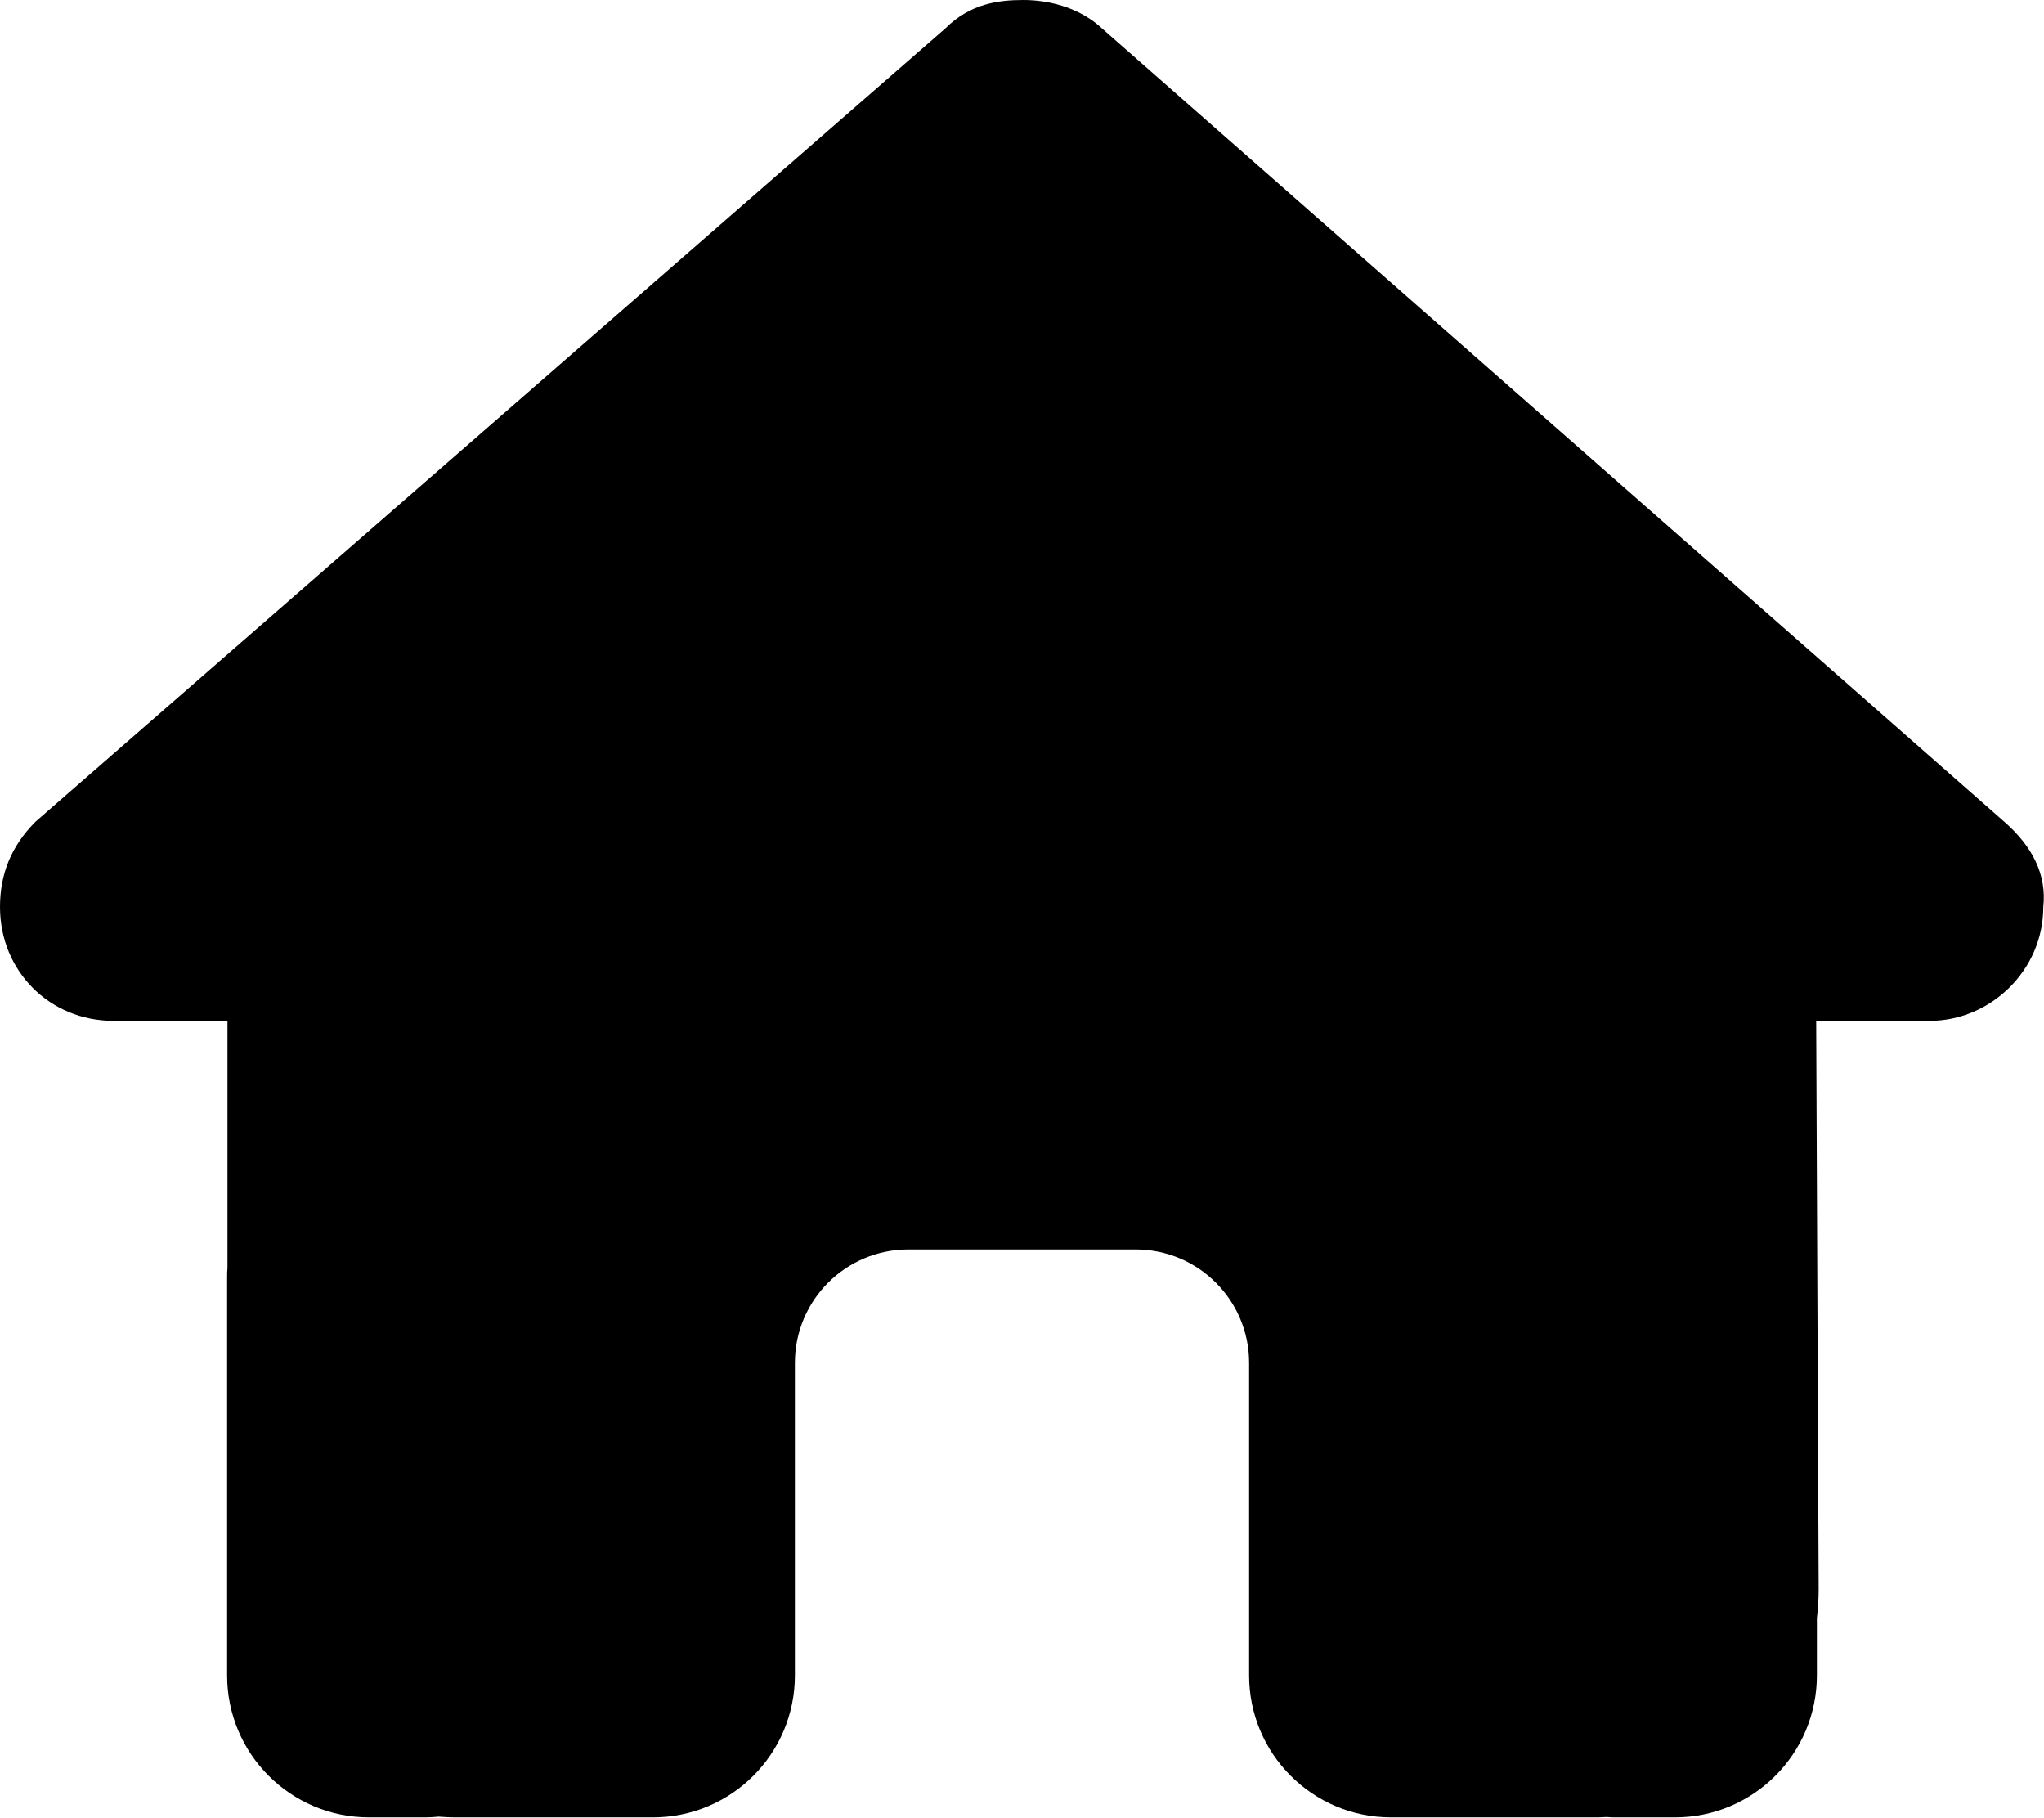
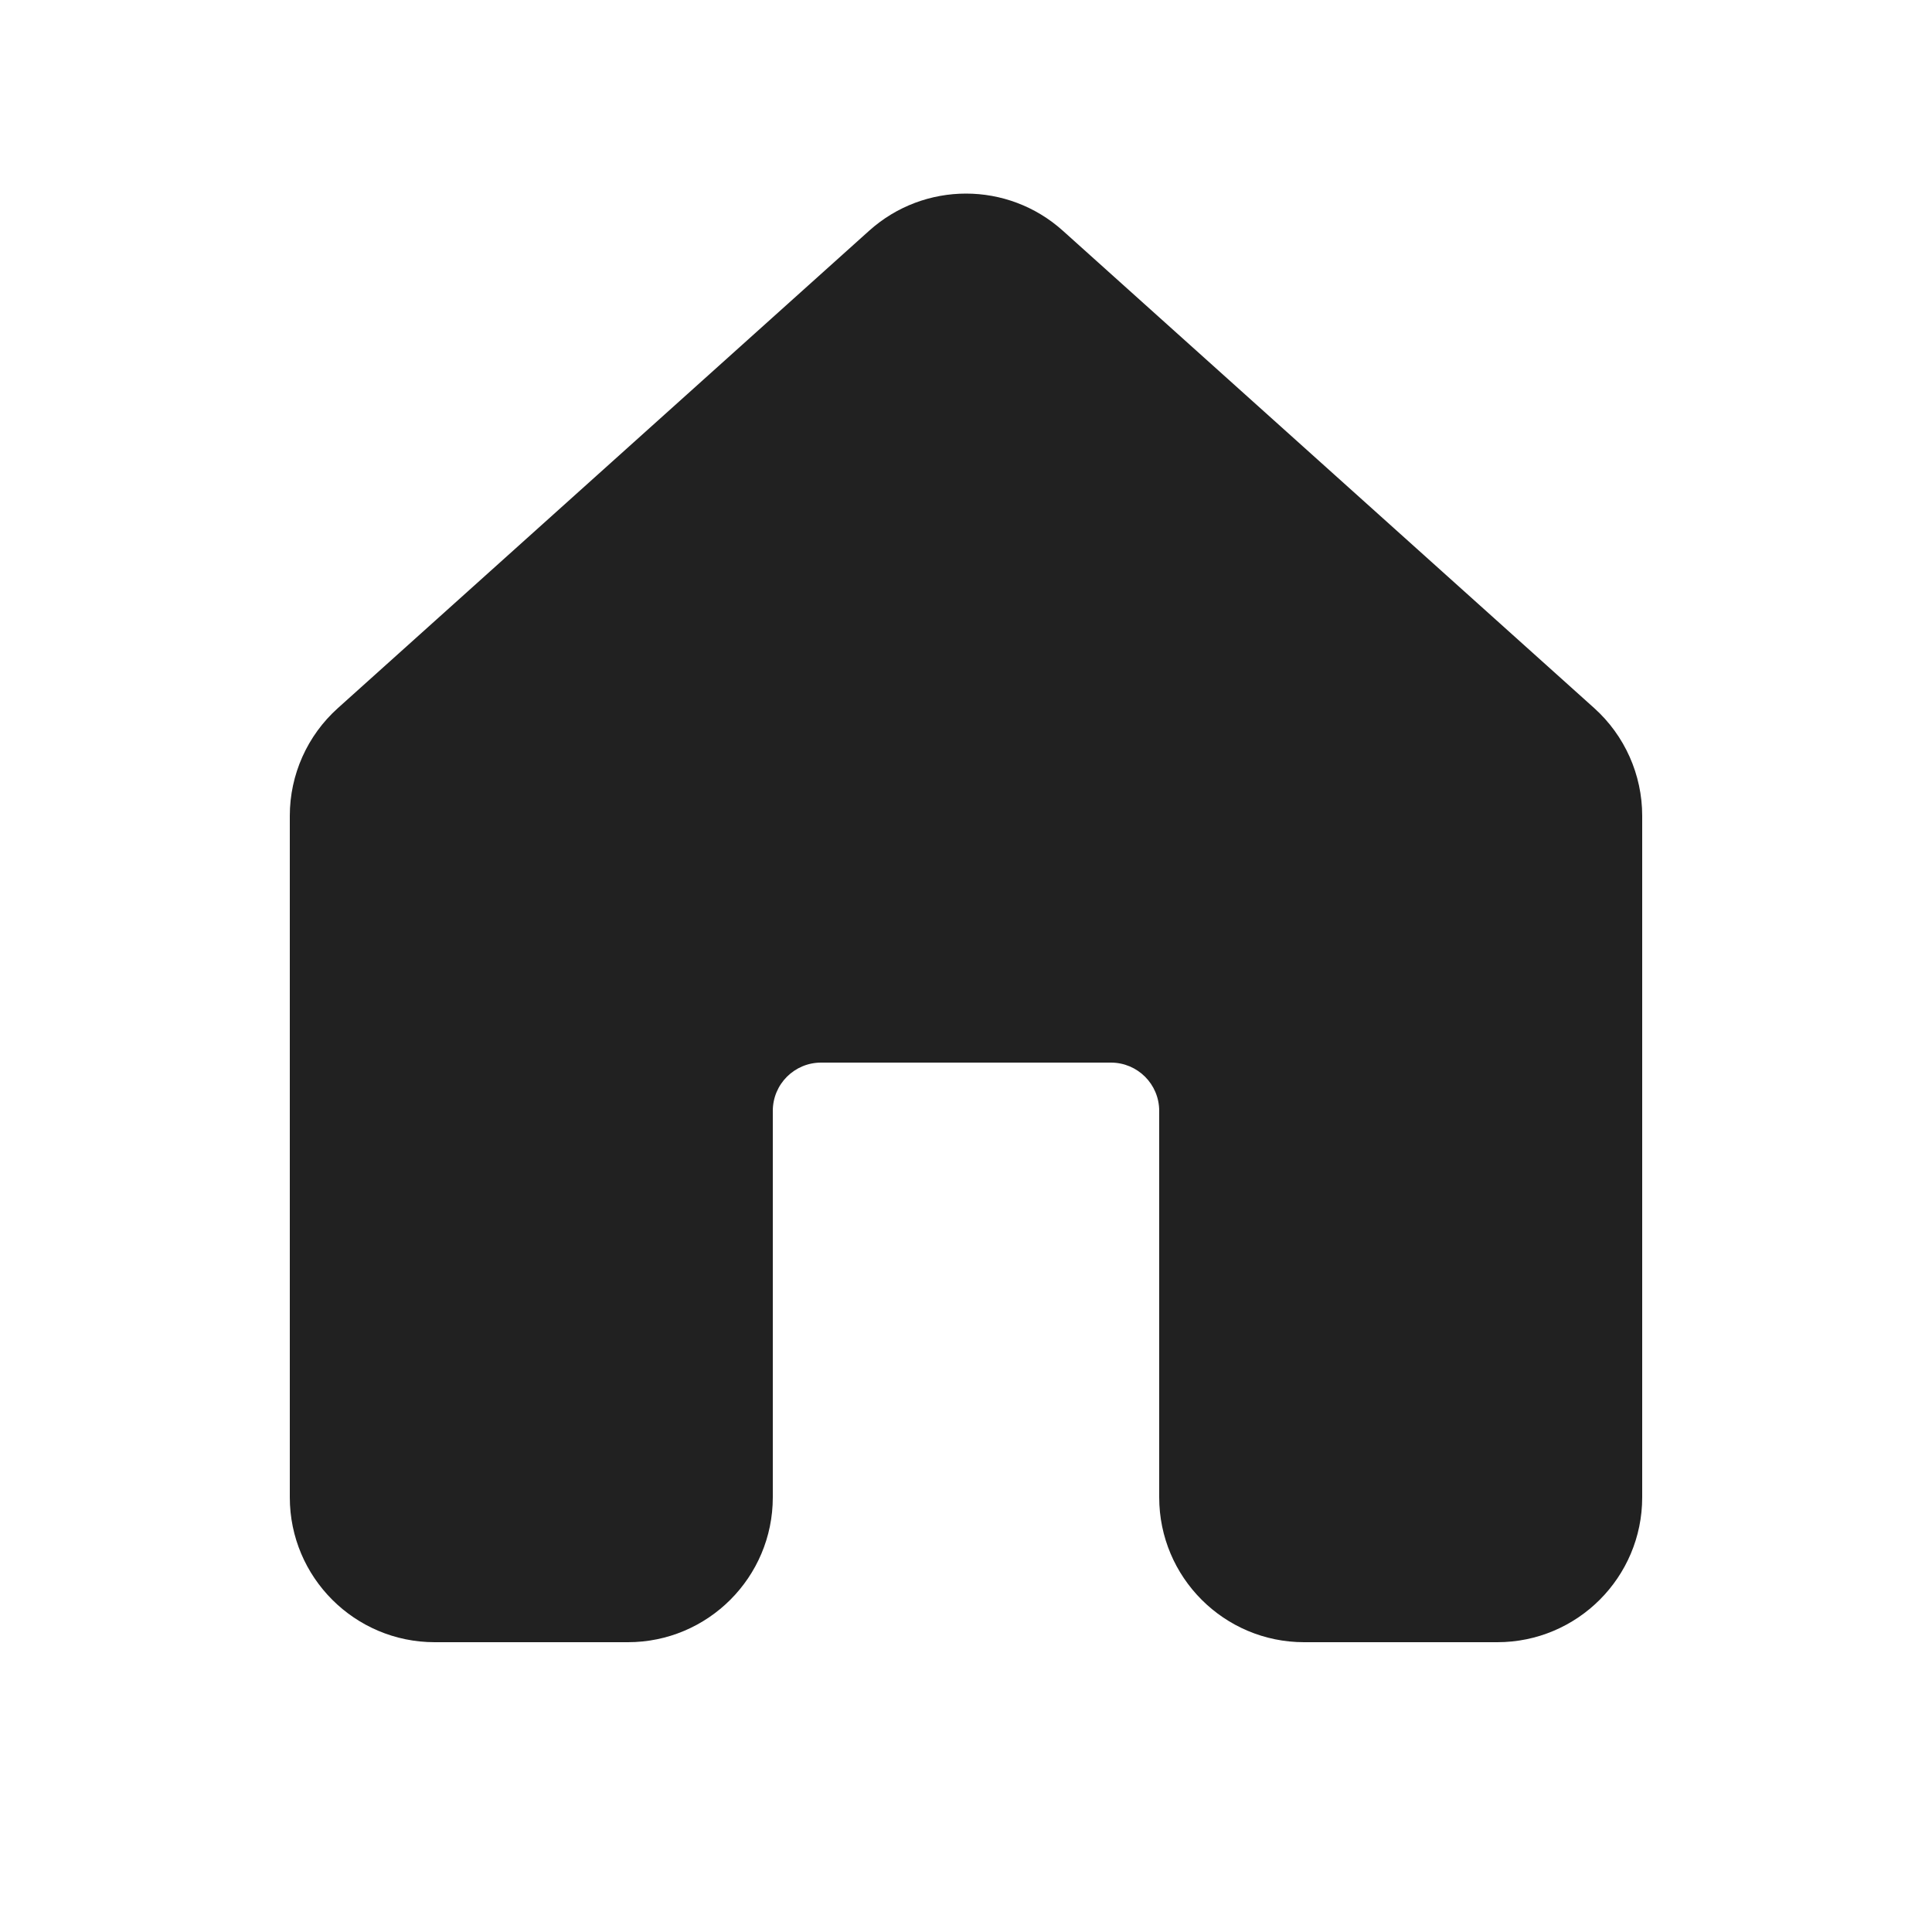
- <svg xmlns="http://www.w3.org/2000/svg" viewBox="0 0 576 512">
-   <path d="M575.8 255.5c0 18-15 32.1-32 32.1h-32l.7 160.2c0 2.7-.2 5.4-.5 8.1V472c0 22.1-17.9 40-40 40H456c-1.1 0-2.2 0-3.3-.1c-1.4 .1-2.8 .1-4.2 .1H416 392c-22.1 0-40-17.9-40-40V448 384c0-17.7-14.3-32-32-32H256c-17.7 0-32 14.3-32 32v64 24c0 22.1-17.9 40-40 40H160 128.1c-1.5 0-3-.1-4.5-.2c-1.2 .1-2.4 .2-3.6 .2H104c-22.1 0-40-17.9-40-40V360c0-.9 0-1.9 .1-2.8V287.6H32c-18 0-32-14-32-32.1c0-9 3-17 10-24L266.4 8c7-7 15-8 22-8s15 2 21 7L564.8 231.5c8 7 12 15 11 24z" />
+ <svg xmlns="http://www.w3.org/2000/svg" width="20" height="20" viewBox="0 0 20 20" fill="none">
+   <path d="M11.002 2.388C10.432 1.876 9.568 1.876 8.998 2.388L3.498 7.33C3.181 7.614 3 8.02 3 8.445V15.5C3 16.328 3.672 17 4.5 17H6.5C7.328 17 8 16.328 8 15.5V11.5C8 11.223 8.224 11 8.5 11H11.5C11.776 11 12 11.223 12 11.5V15.5C12 16.328 12.672 17 13.5 17H15.5C16.328 17 17 16.328 17 15.5V8.445C17 8.02 16.819 7.614 16.503 7.33L11.002 2.388Z" fill="#212121" />
</svg>
